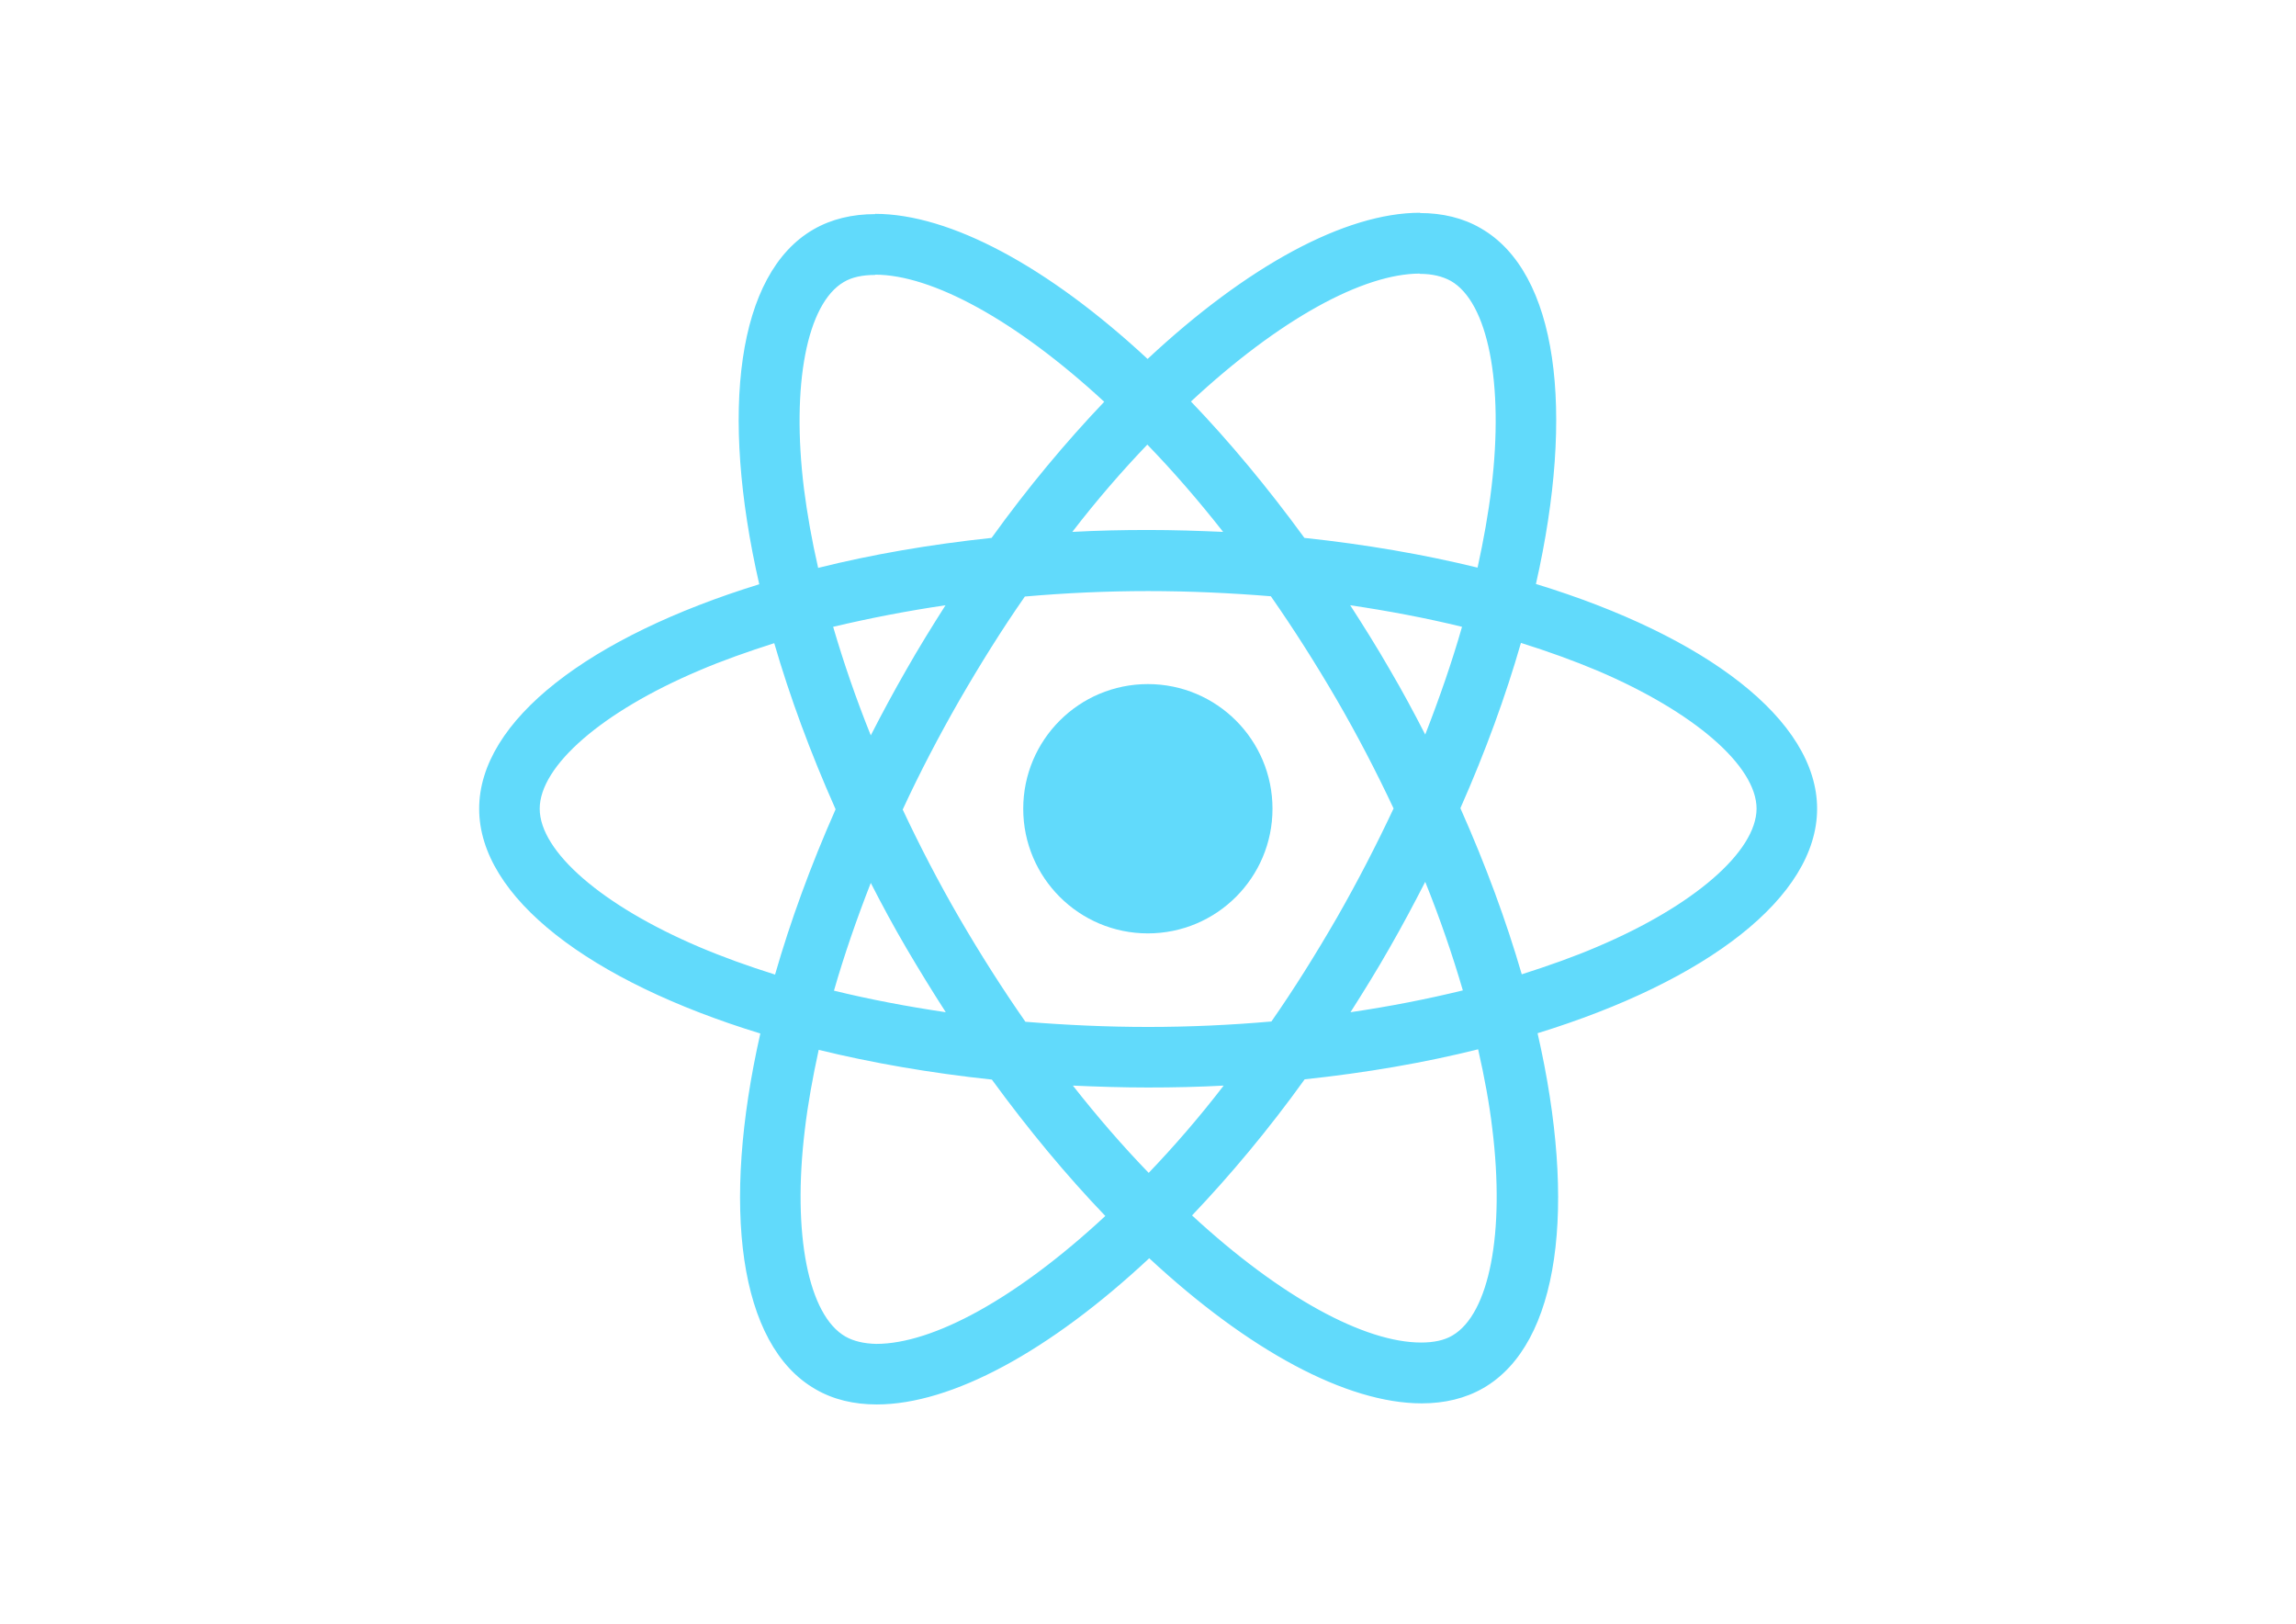
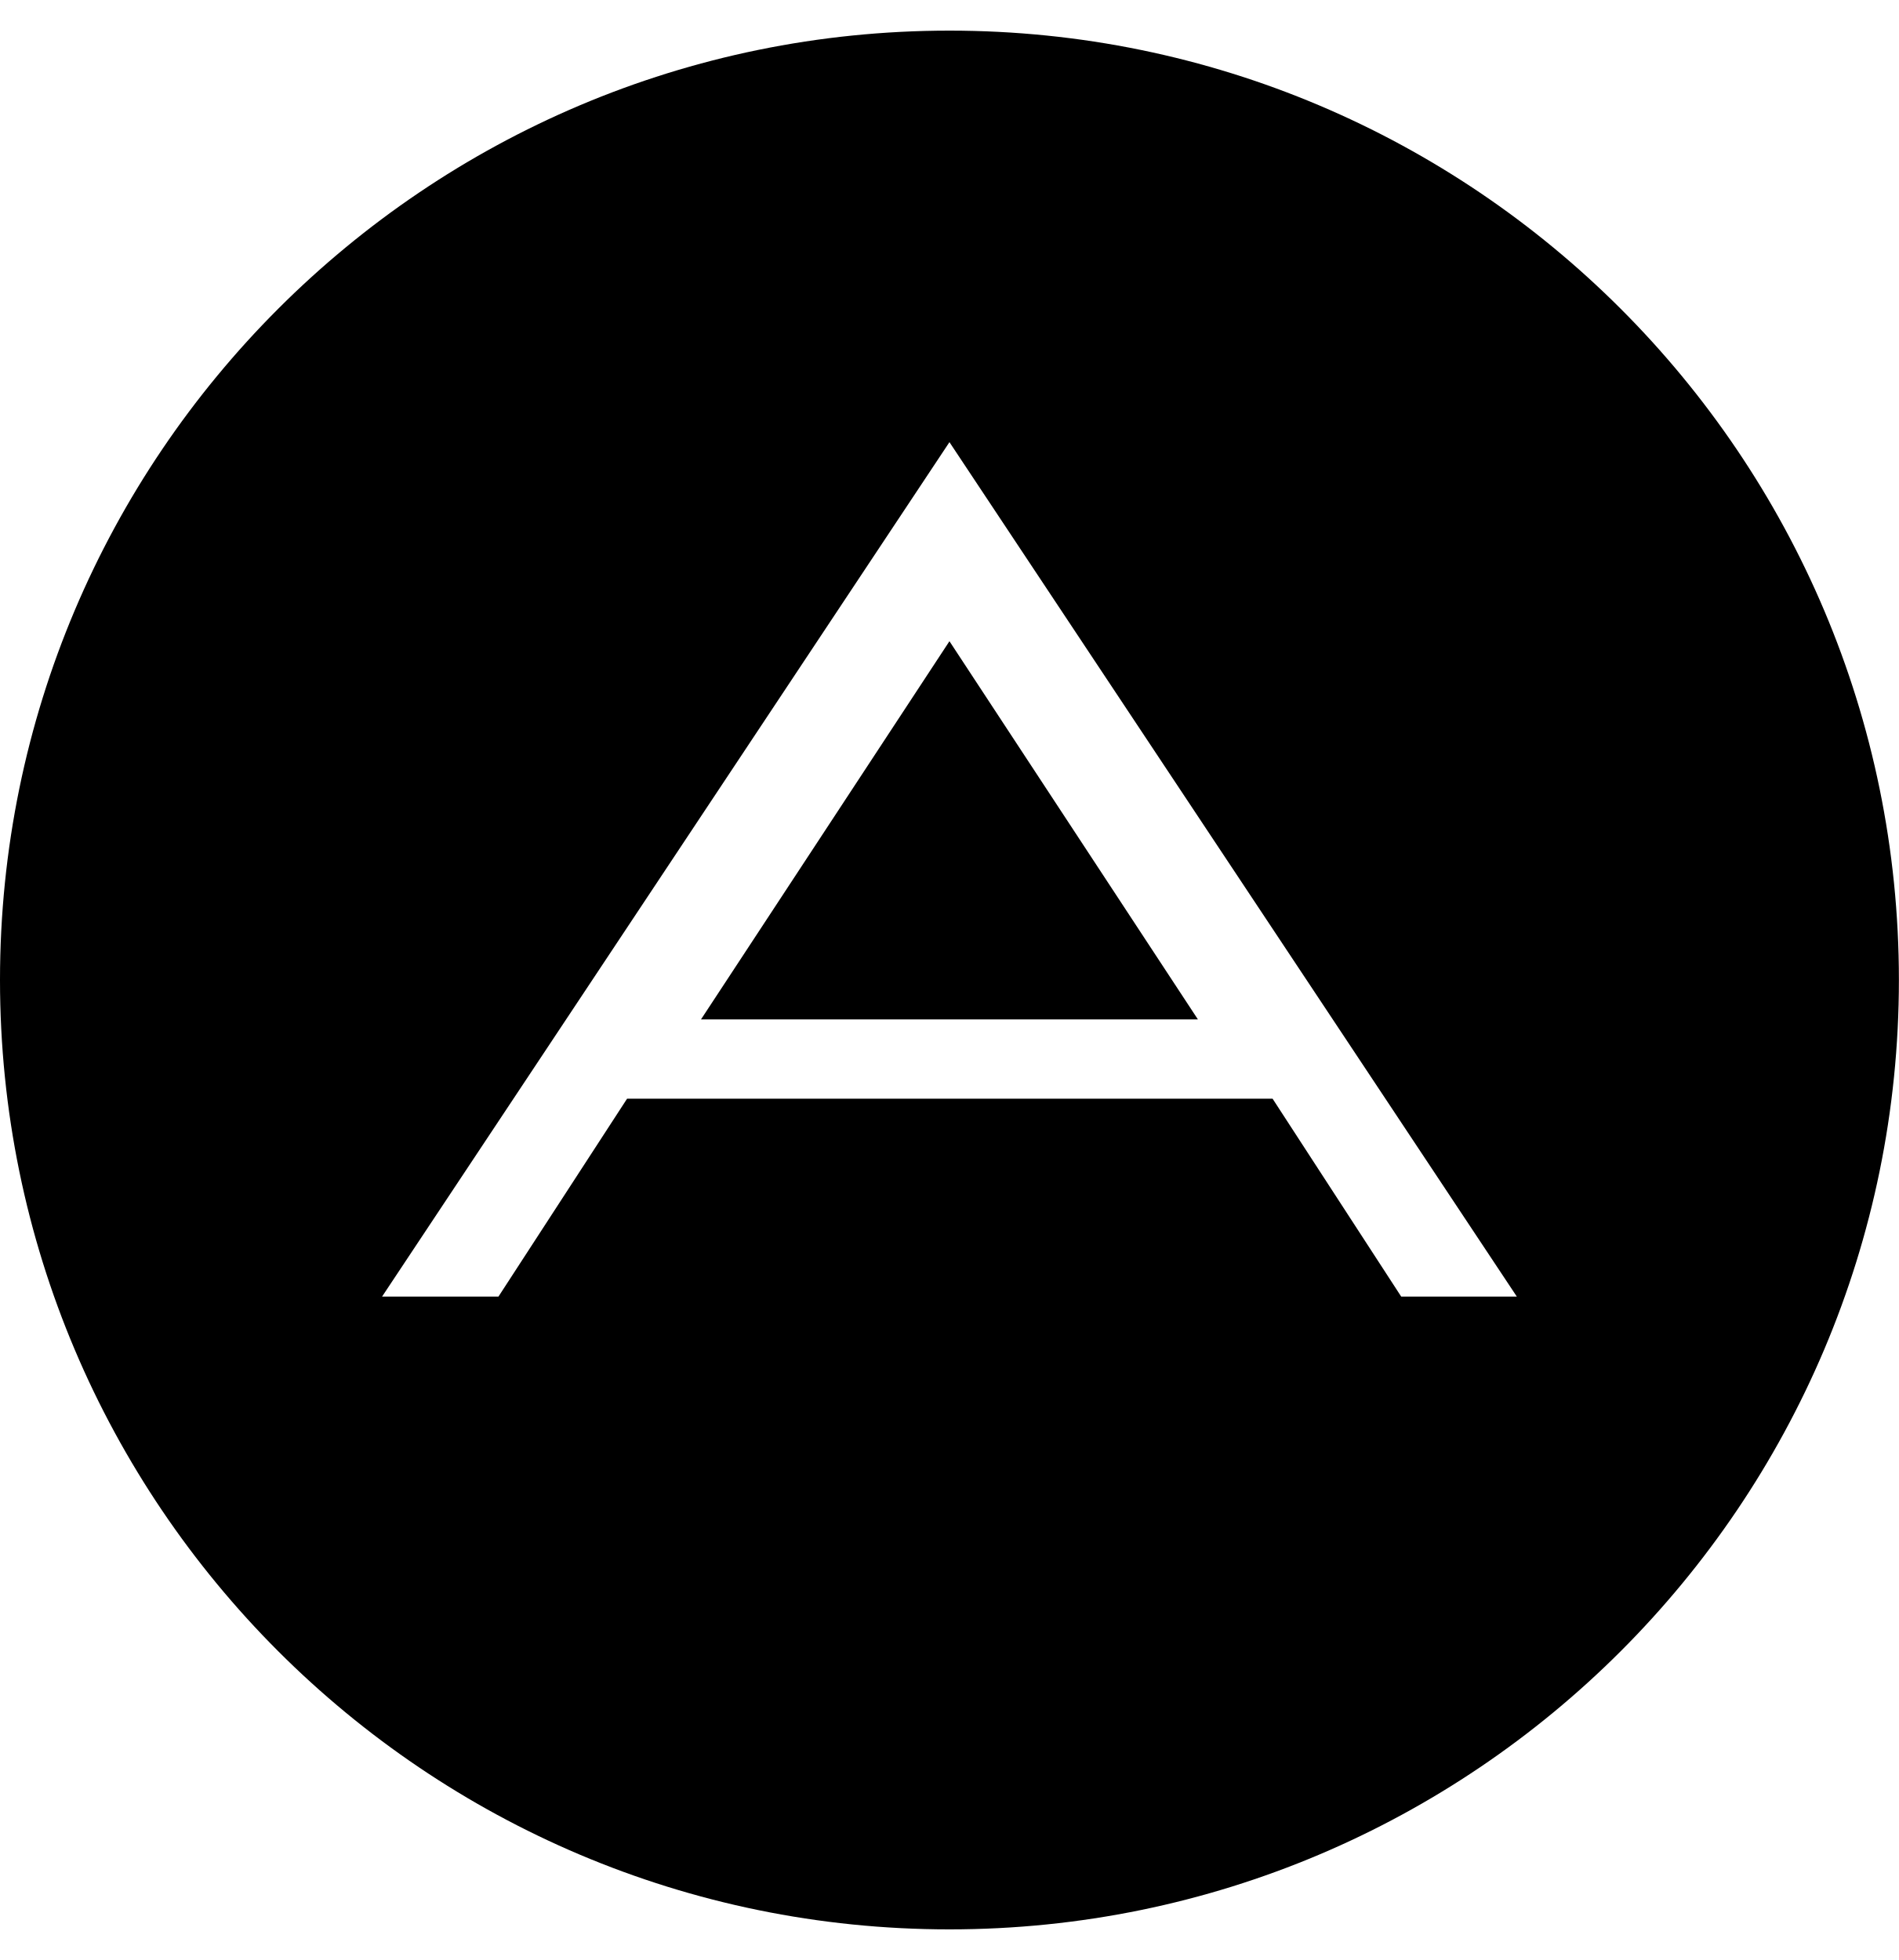
- <svg xmlns="http://www.w3.org/2000/svg" viewBox="0 0 841.9 595.3">
-   <g fill="#61DAFB">
-     <path d="M666.3 296.5c0-32.5-40.7-63.3-103.1-82.4 14.4-63.6 8-114.2-20.2-130.4-6.5-3.8-14.1-5.6-22.4-5.6v22.3c4.6 0 8.3.9 11.4 2.6 13.6 7.8 19.5 37.5 14.9 75.7-1.1 9.4-2.9 19.3-5.1 29.4-19.6-4.8-41-8.5-63.5-10.9-13.5-18.5-27.5-35.3-41.6-50 32.6-30.3 63.2-46.9 84-46.9V78c-27.5 0-63.5 19.6-99.9 53.6-36.4-33.8-72.4-53.2-99.9-53.2v22.3c20.7 0 51.4 16.5 84 46.6-14 14.7-28 31.4-41.3 49.9-22.6 2.4-44 6.1-63.6 11-2.3-10-4-19.7-5.2-29-4.7-38.2 1.1-67.9 14.6-75.8 3-1.8 6.9-2.6 11.5-2.6V78.5c-8.4 0-16 1.8-22.6 5.6-28.1 16.2-34.4 66.7-19.9 130.1-62.2 19.2-102.7 49.9-102.7 82.3 0 32.5 40.7 63.3 103.1 82.4-14.4 63.6-8 114.2 20.2 130.4 6.5 3.8 14.1 5.6 22.5 5.6 27.5 0 63.5-19.6 99.9-53.6 36.4 33.8 72.4 53.2 99.9 53.2 8.4 0 16-1.8 22.6-5.6 28.1-16.2 34.4-66.7 19.9-130.1 62-19.1 102.5-49.9 102.5-82.3zm-130.2-66.7c-3.7 12.9-8.3 26.2-13.5 39.5-4.1-8-8.4-16-13.1-24-4.6-8-9.5-15.8-14.4-23.4 14.2 2.1 27.9 4.7 41 7.9zm-45.8 106.5c-7.8 13.5-15.8 26.3-24.1 38.2-14.9 1.3-30 2-45.2 2-15.1 0-30.2-.7-45-1.9-8.3-11.9-16.4-24.6-24.2-38-7.6-13.1-14.5-26.4-20.8-39.8 6.2-13.4 13.2-26.8 20.7-39.9 7.8-13.5 15.8-26.3 24.1-38.2 14.9-1.3 30-2 45.2-2 15.1 0 30.2.7 45 1.9 8.3 11.9 16.4 24.6 24.2 38 7.6 13.1 14.5 26.4 20.8 39.8-6.3 13.4-13.2 26.8-20.7 39.9zm32.3-13c5.4 13.4 10 26.8 13.8 39.8-13.1 3.2-26.9 5.9-41.2 8 4.9-7.7 9.8-15.6 14.4-23.7 4.6-8 8.9-16.1 13-24.1zM421.2 430c-9.3-9.6-18.6-20.3-27.8-32 9 .4 18.2.7 27.5.7 9.4 0 18.7-.2 27.8-.7-9 11.7-18.3 22.4-27.5 32zm-74.4-58.9c-14.2-2.1-27.9-4.7-41-7.9 3.7-12.9 8.3-26.2 13.5-39.5 4.1 8 8.4 16 13.1 24 4.7 8 9.5 15.8 14.4 23.4zM420.7 163c9.3 9.6 18.6 20.3 27.8 32-9-.4-18.2-.7-27.5-.7-9.4 0-18.7.2-27.8.7 9-11.7 18.3-22.4 27.5-32zm-74 58.9c-4.9 7.7-9.8 15.6-14.4 23.7-4.6 8-8.9 16-13 24-5.4-13.4-10-26.8-13.8-39.8 13.1-3.1 26.9-5.8 41.2-7.9zm-90.5 125.2c-35.4-15.1-58.3-34.9-58.3-50.6 0-15.7 22.9-35.6 58.3-50.6 8.6-3.7 18-7 27.7-10.1 5.7 19.6 13.2 40 22.5 60.9-9.2 20.8-16.6 41.1-22.2 60.6-9.9-3.1-19.3-6.5-28-10.2zM310 490c-13.6-7.8-19.5-37.5-14.9-75.7 1.1-9.4 2.9-19.3 5.1-29.4 19.6 4.8 41 8.5 63.5 10.9 13.5 18.5 27.5 35.3 41.6 50-32.6 30.3-63.2 46.9-84 46.9-4.5-.1-8.3-1-11.3-2.7zm237.2-76.2c4.7 38.2-1.1 67.9-14.6 75.8-3 1.8-6.9 2.6-11.5 2.6-20.7 0-51.4-16.5-84-46.6 14-14.7 28-31.4 41.3-49.9 22.6-2.4 44-6.1 63.6-11 2.3 10.1 4.1 19.8 5.2 29.1zm38.5-66.7c-8.6 3.7-18 7-27.7 10.1-5.7-19.6-13.2-40-22.5-60.9 9.2-20.8 16.6-41.1 22.2-60.6 9.9 3.1 19.3 6.5 28.1 10.2 35.4 15.1 58.3 34.9 58.3 50.6-.1 15.7-23 35.6-58.4 50.6zM320.8 78.4z" />
-     <circle cx="420.9" cy="296.5" r="45.7" />
-     <path d="M520.5 78.1z" />
-   </g>
+ <svg xmlns="http://www.w3.org/2000/svg" viewBox="0 0 496 512">
+   <path fill="current" stroke="current" d="M248 167.5l64.9 98.8H183.1l64.9-98.8zM496 256c0 136.9-111.1 248-248 248S0 392.9 0 256 111.1 8 248 8s248 111.1 248 248zm-99.8 82.7L248 115.5 99.8 338.7h30.4l33.6-51.7h168.6l33.6 51.7h30.2z" />
</svg>
